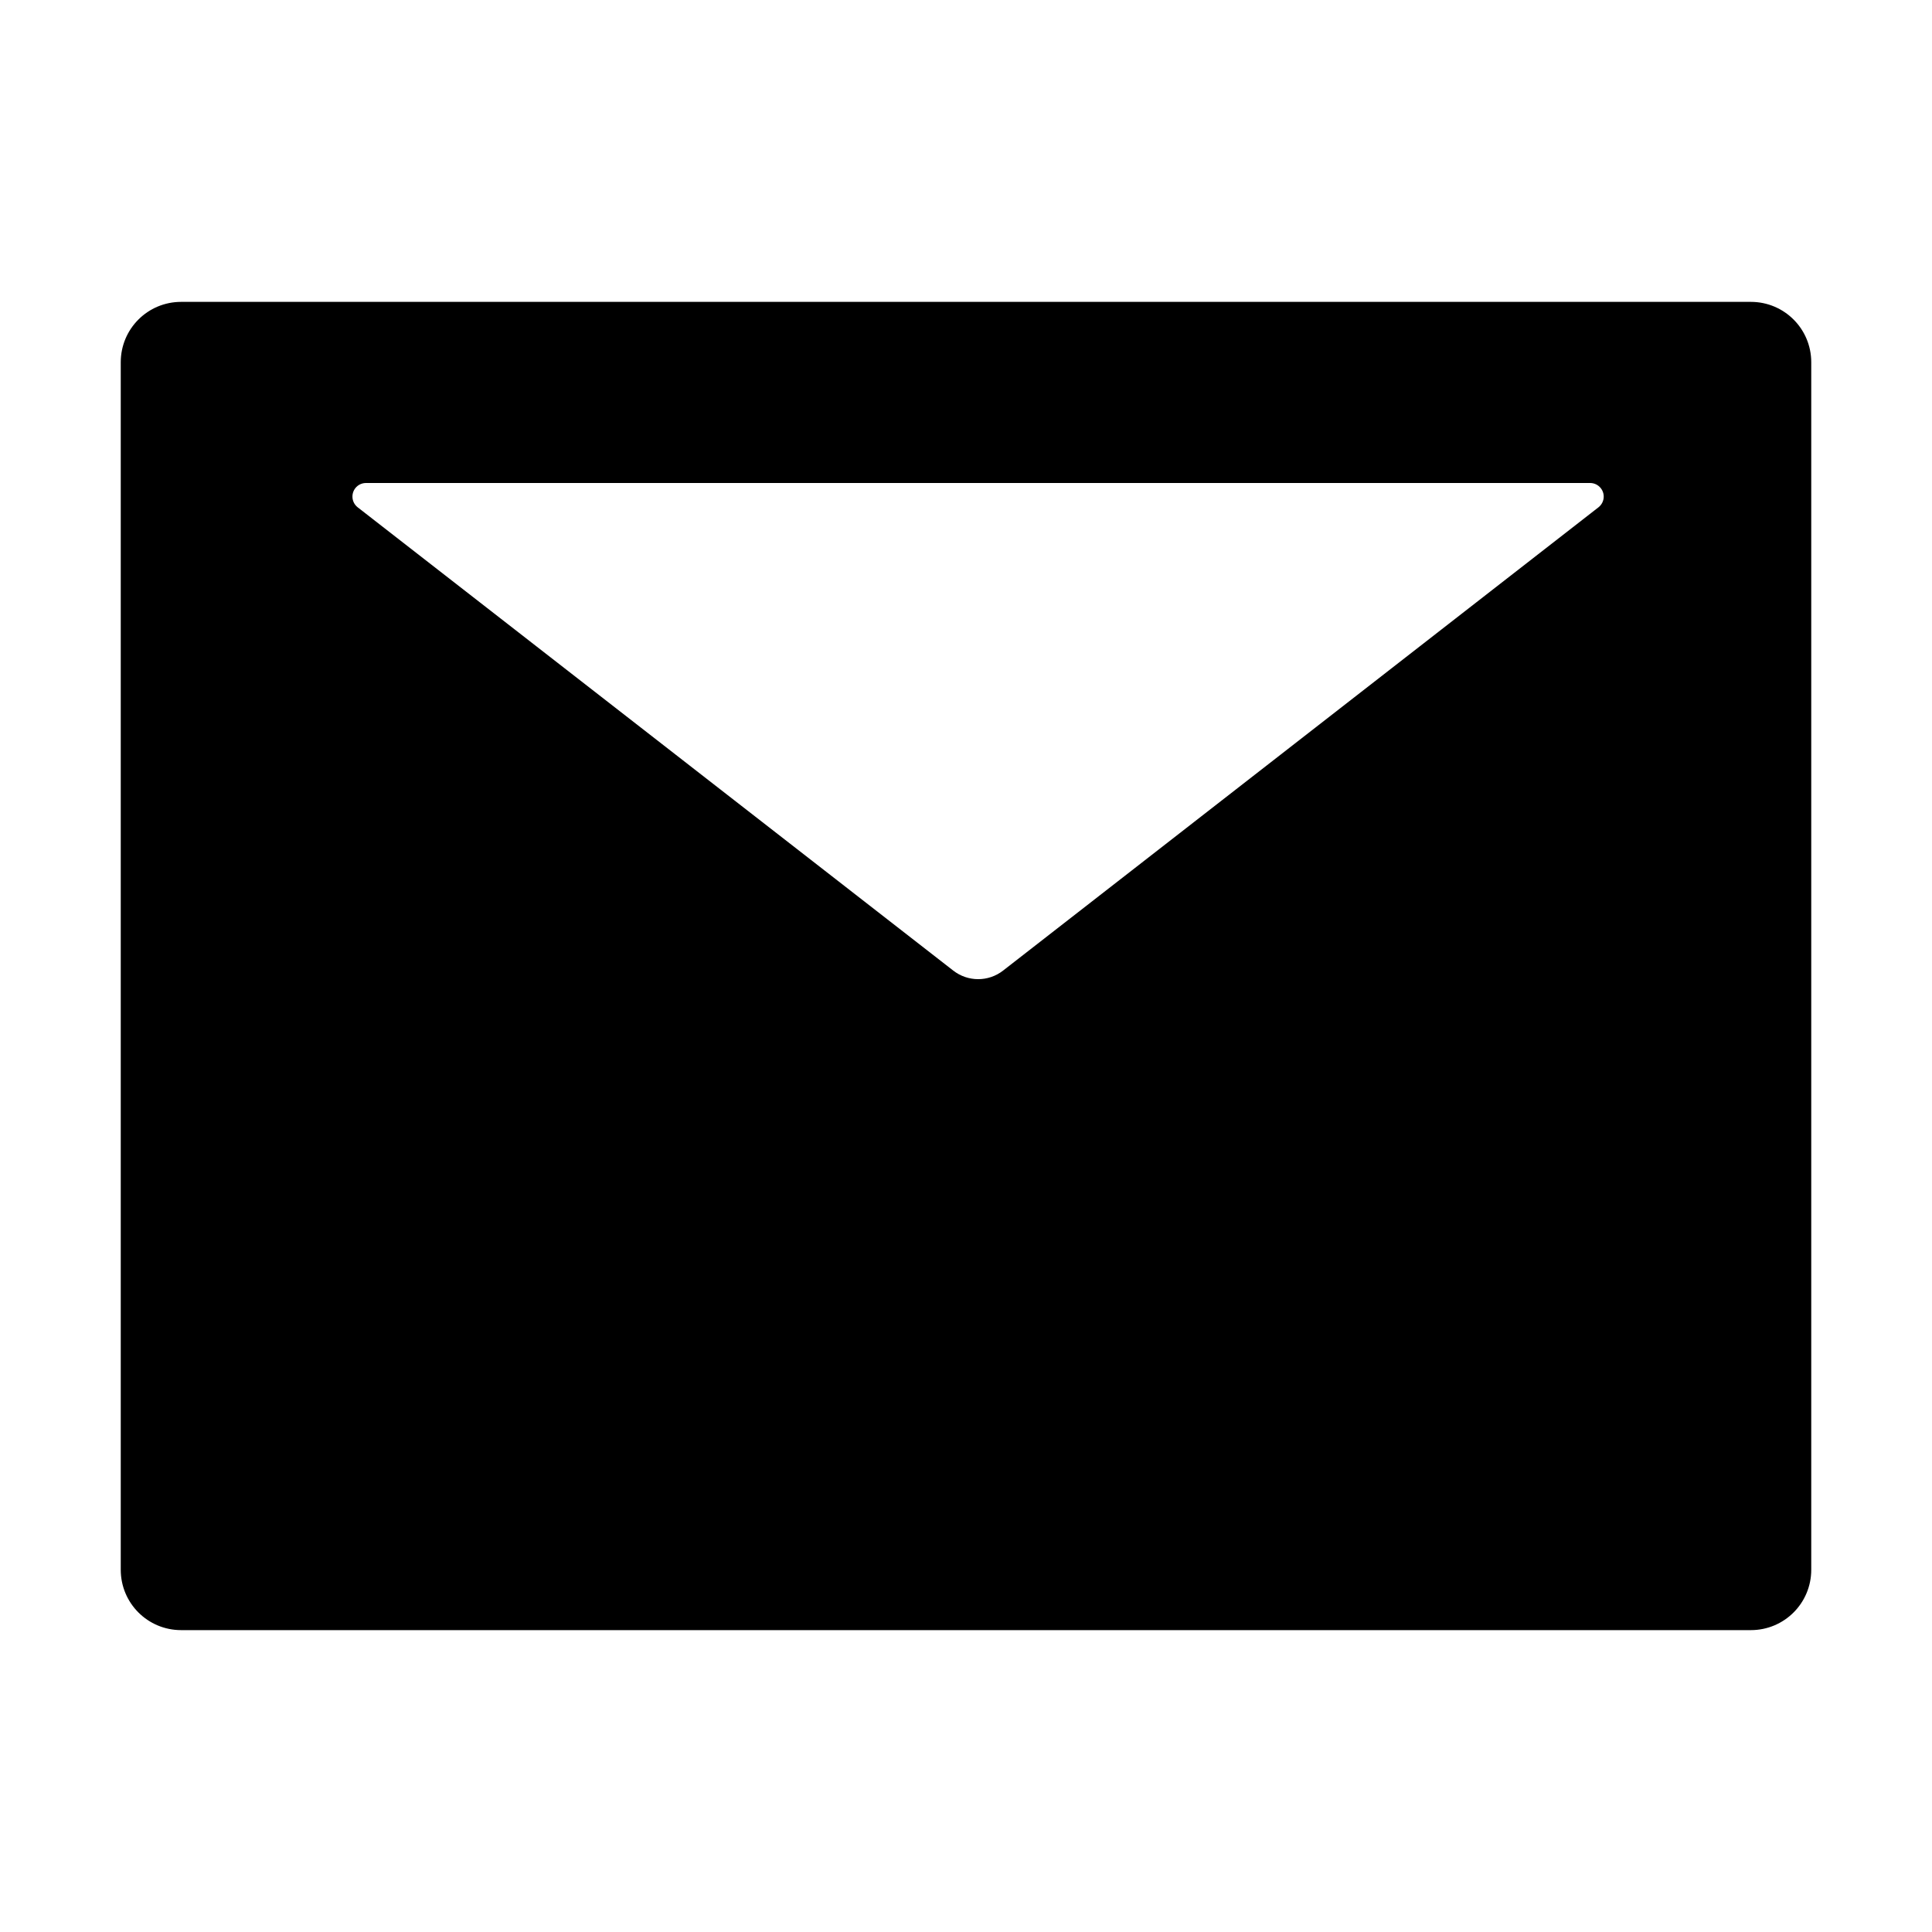
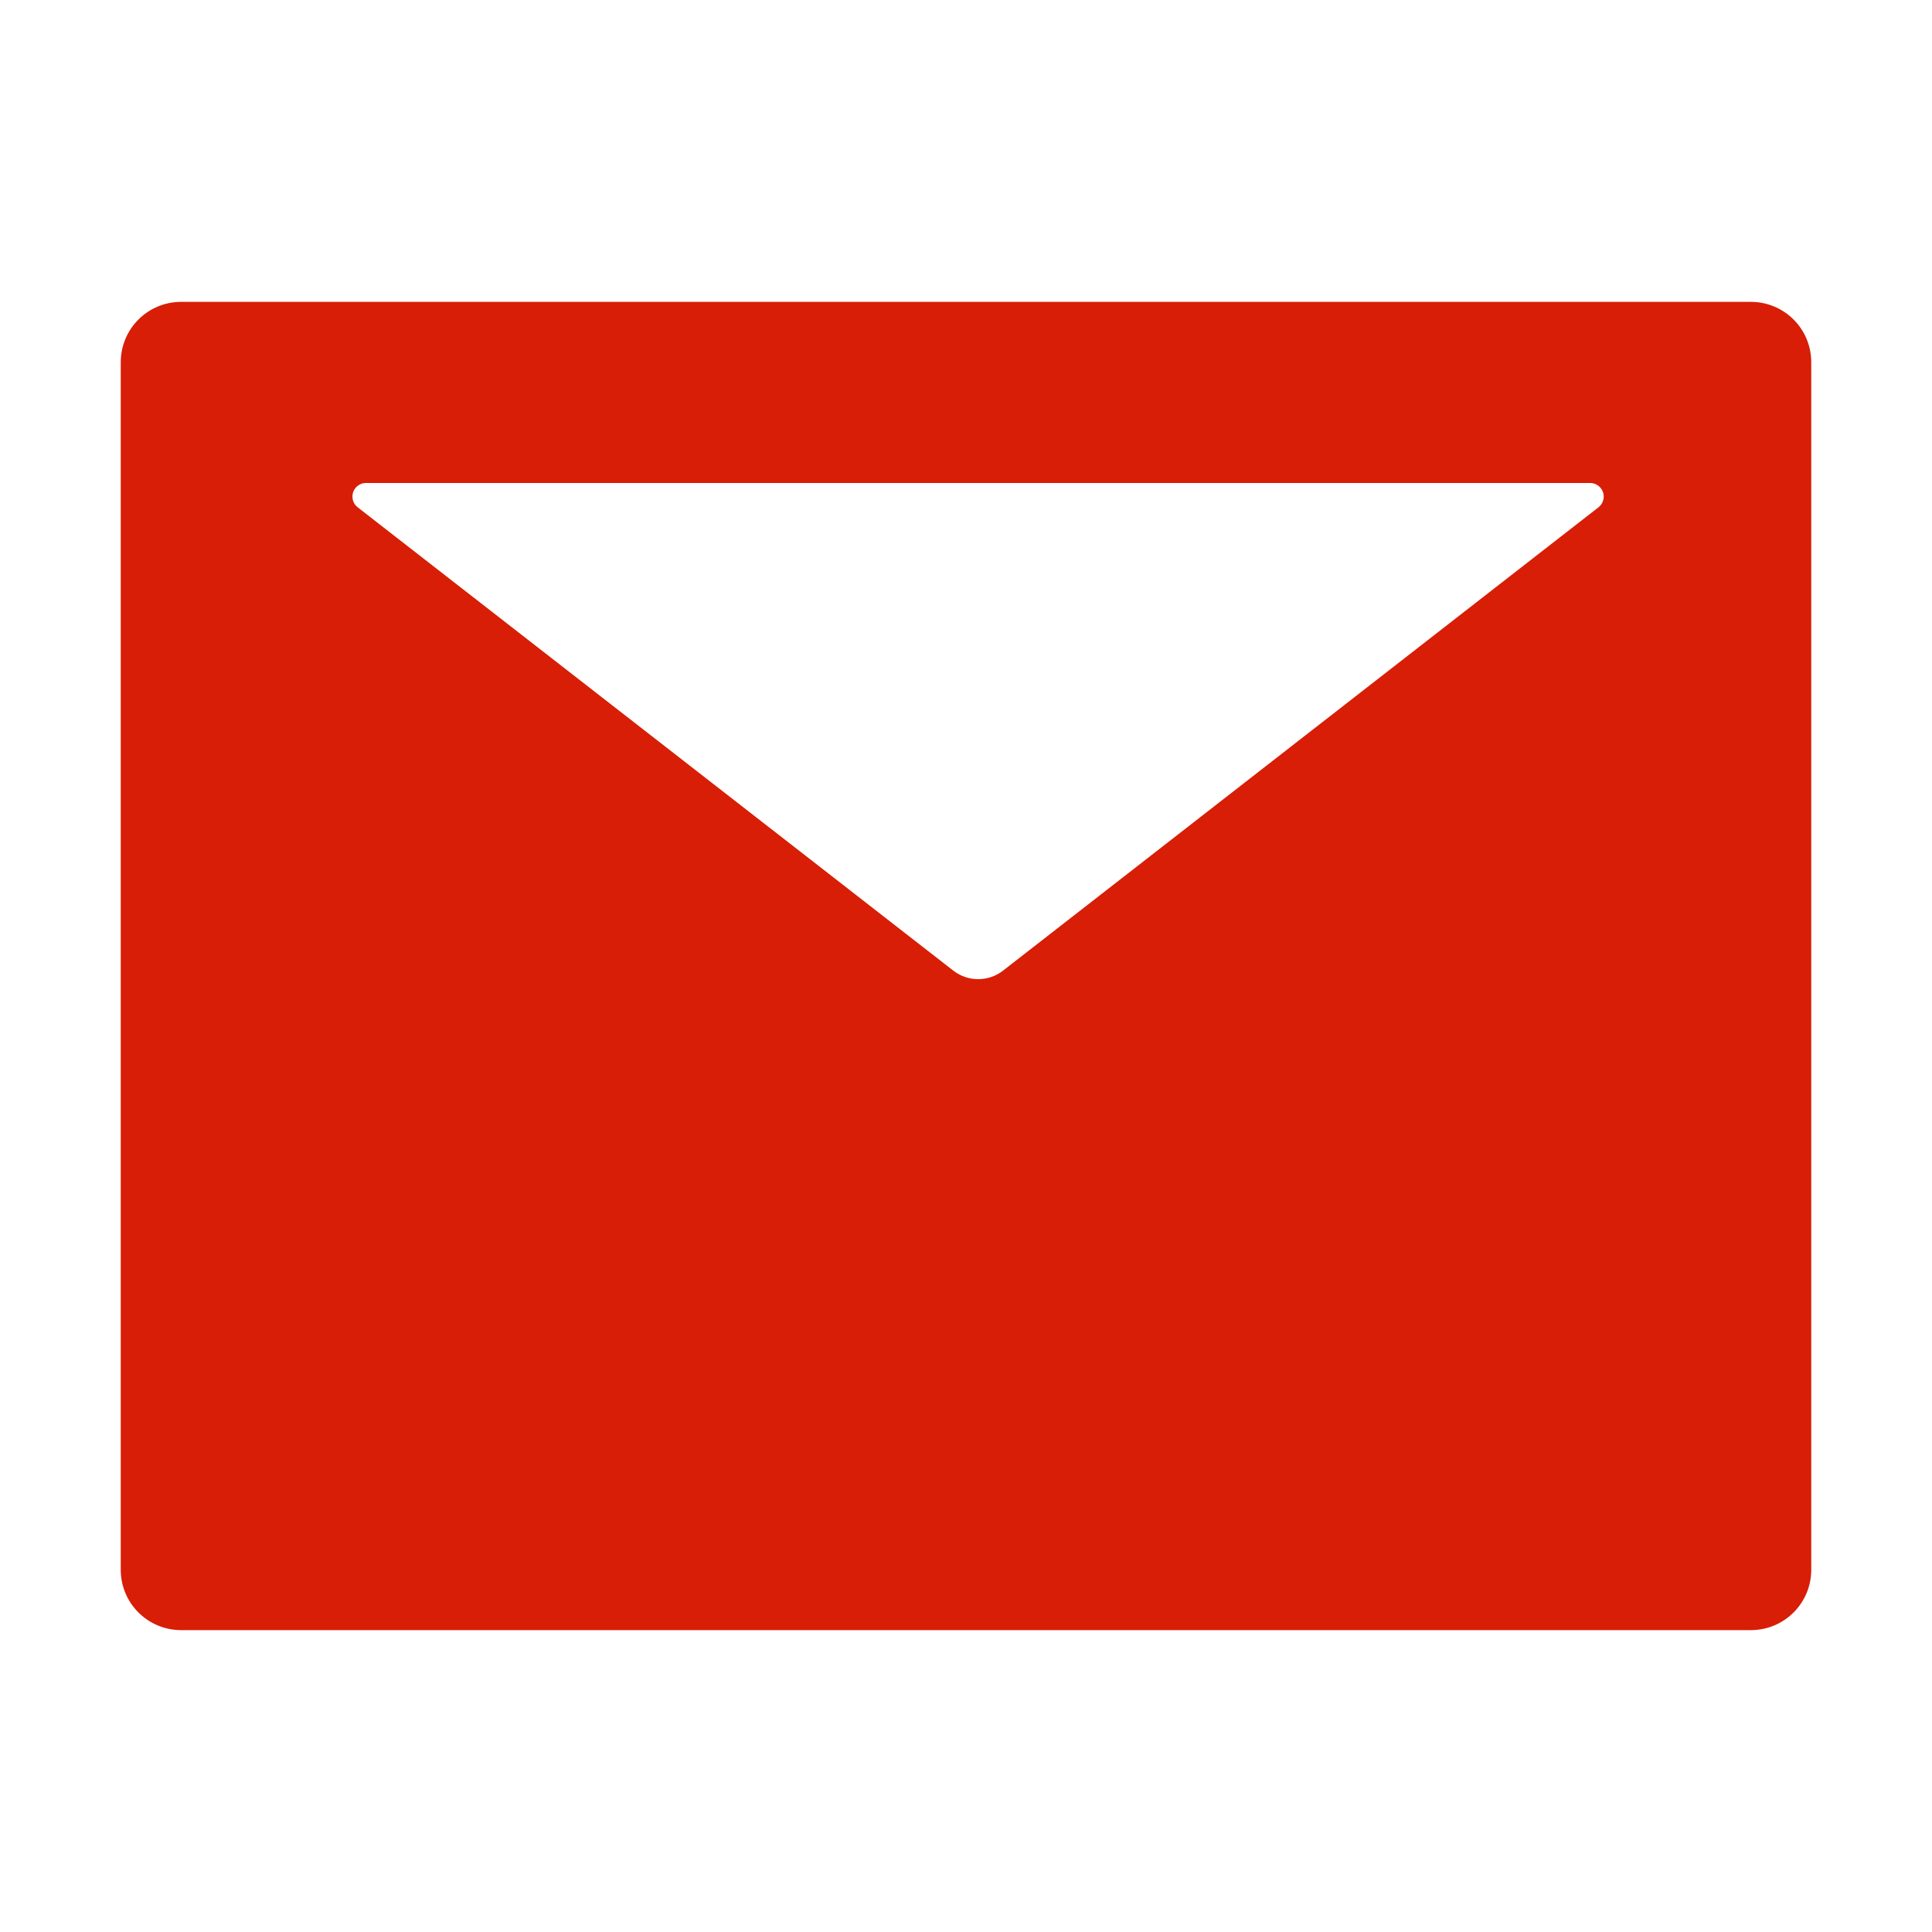
- <svg xmlns="http://www.w3.org/2000/svg" t="1693876784220" class="icon" viewBox="0 0 1024 1024" version="1.1" p-id="8950" width="200" height="200">
-   <path d="M928 160H96c-17.7 0-32 14.3-32 32v640c0 17.7 14.3 32 32 32h832c17.7 0 32-14.3 32-32V192c0-17.7-14.3-32-32-32z m-80.8 108.9L531.7 514.4c-7.8 6.1-18.7 6.1-26.5 0L189.6 268.9c-1.8-1.4-2.8-3.5-2.8-5.7 0-4 3.2-7.2 7.2-7.2h648.8c2.2 0 4.3 1 5.7 2.8 2.4 3.1 1.9 7.6-1.3 10.1z" p-id="8951" />
+ <svg xmlns="http://www.w3.org/2000/svg" t="1693877479964" class="icon" viewBox="0 0 1024 1024" version="1.1" p-id="8730" width="200" height="200">
+   <path d="M928 160H96c-17.7 0-32 14.3-32 32v640c0 17.7 14.3 32 32 32h832c17.7 0 32-14.3 32-32V192c0-17.7-14.3-32-32-32z m-80.8 108.9L531.7 514.4c-7.8 6.1-18.7 6.1-26.5 0L189.6 268.9c-1.8-1.4-2.8-3.5-2.8-5.7 0-4 3.2-7.2 7.2-7.2h648.8c2.2 0 4.3 1 5.7 2.8 2.4 3.1 1.9 7.6-1.3 10.1z" p-id="8731" fill="#d81e06" />
</svg>
